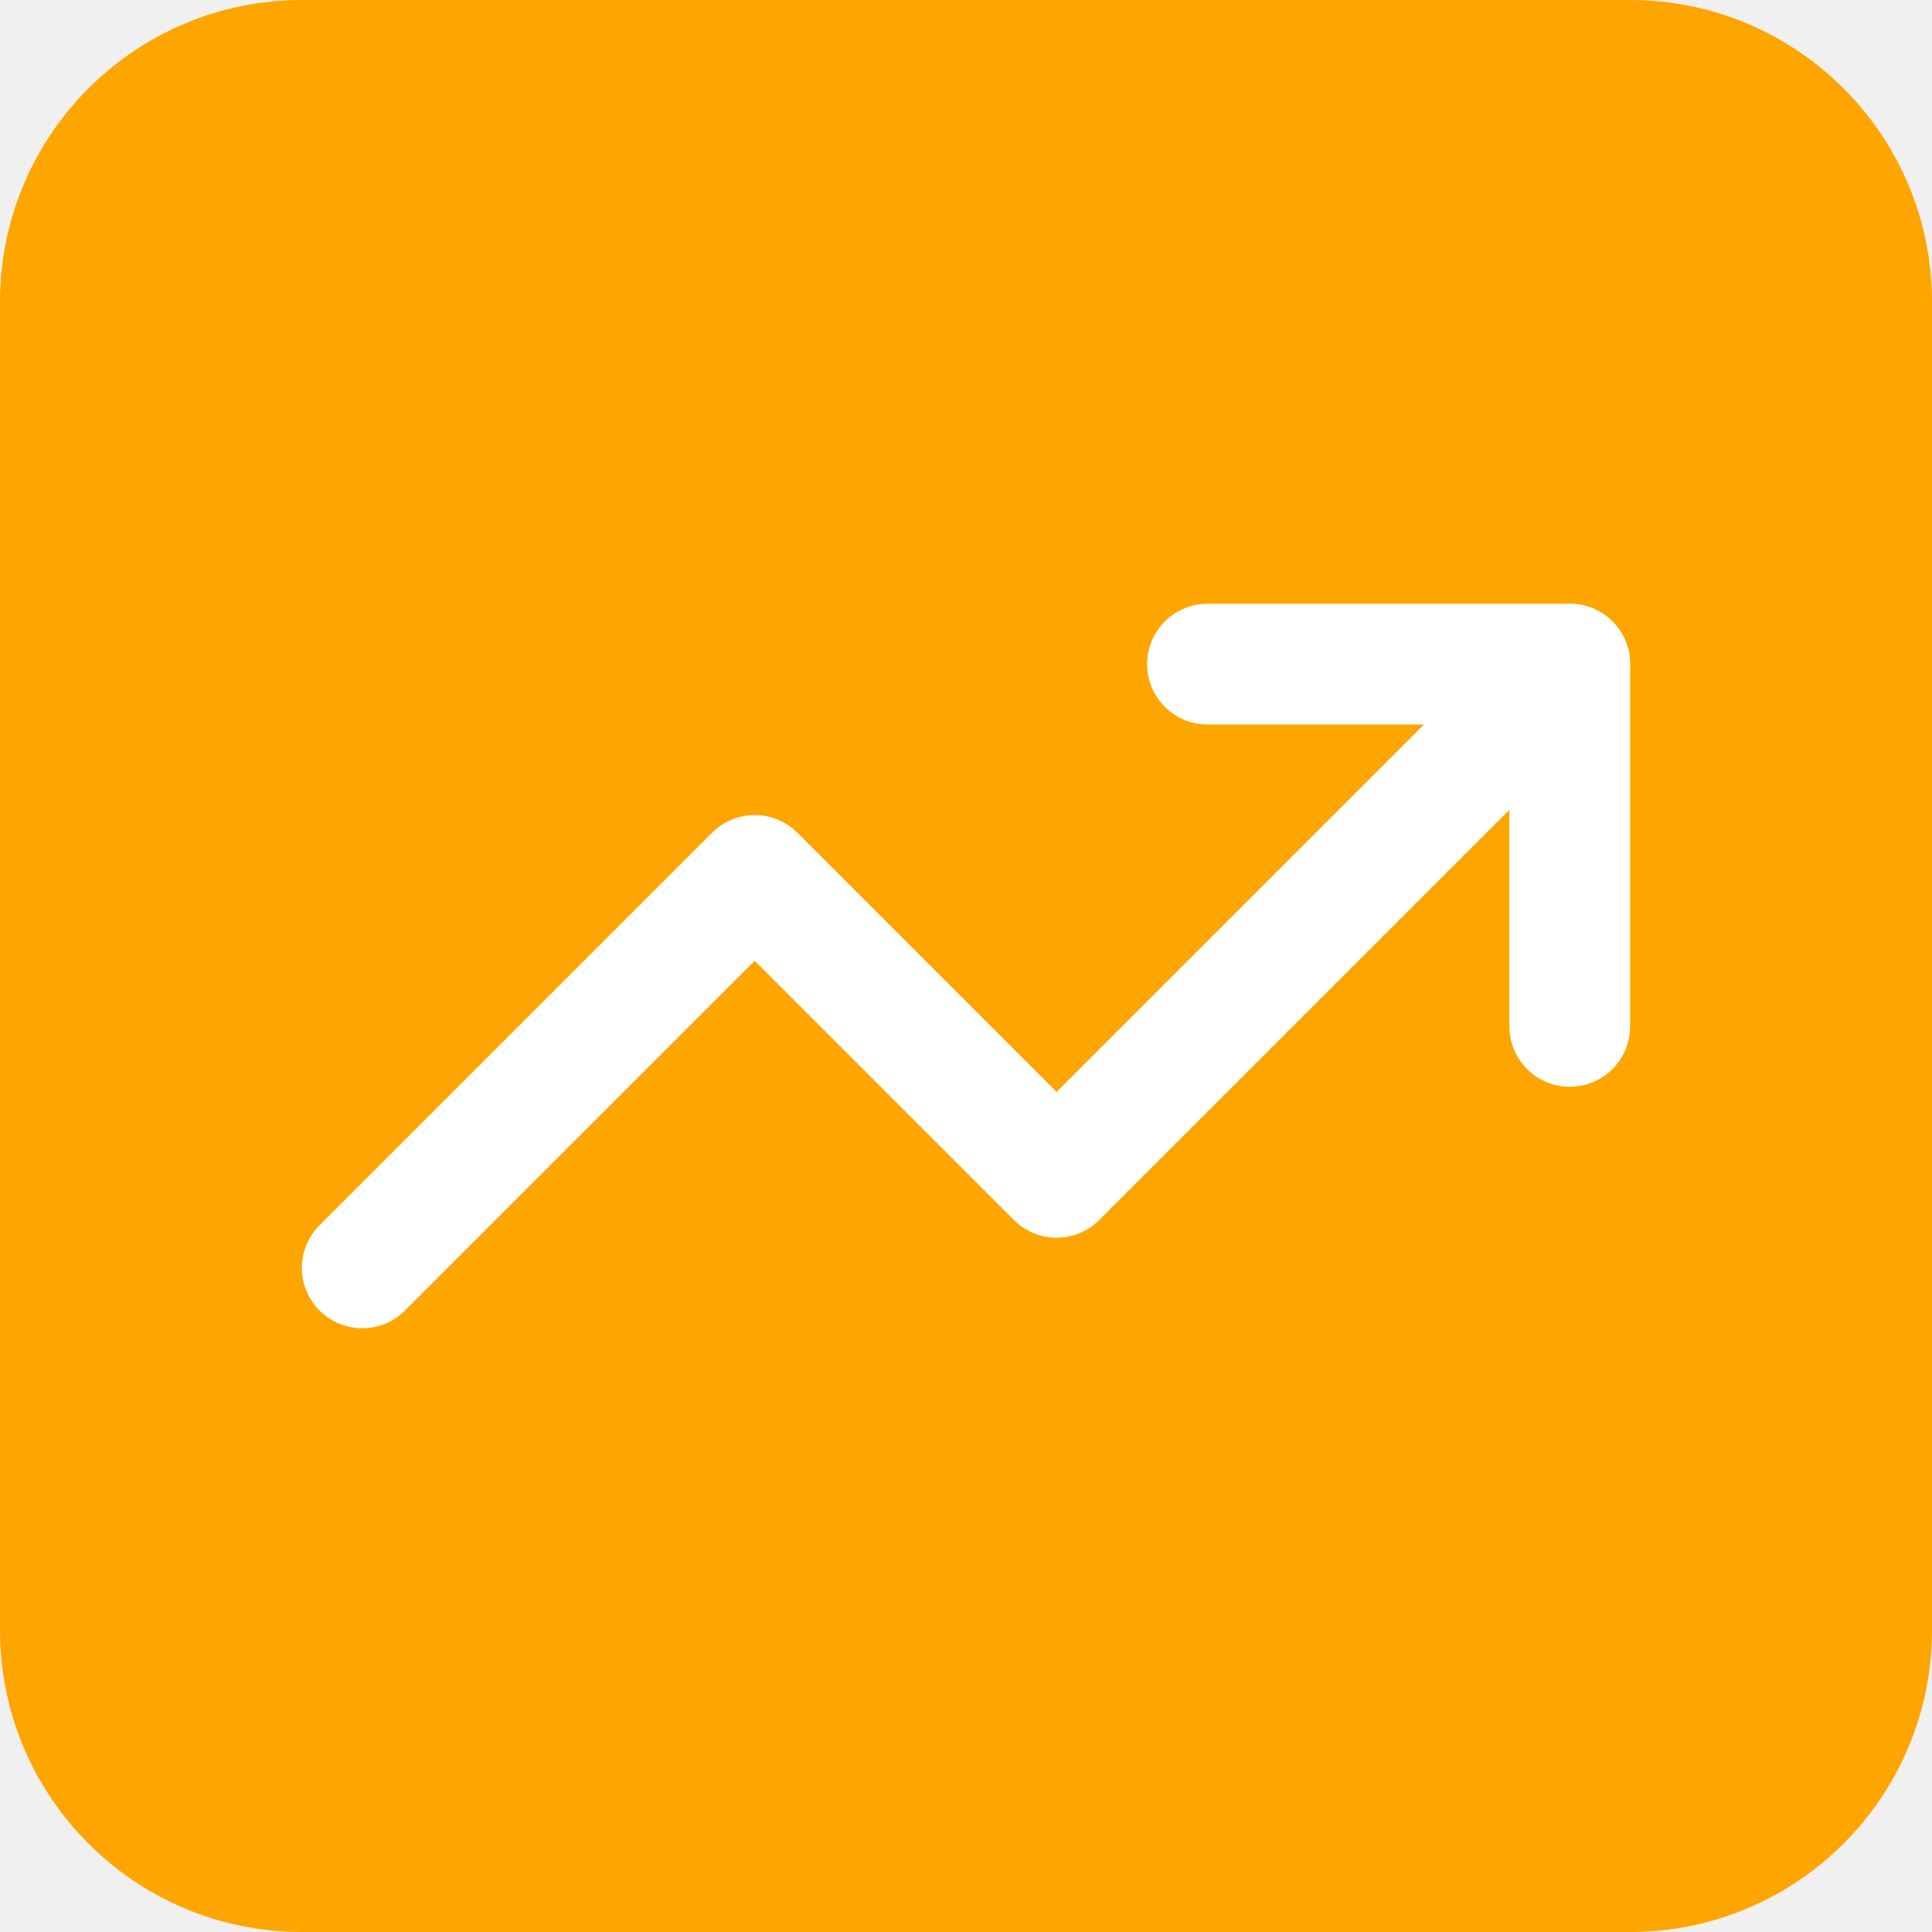
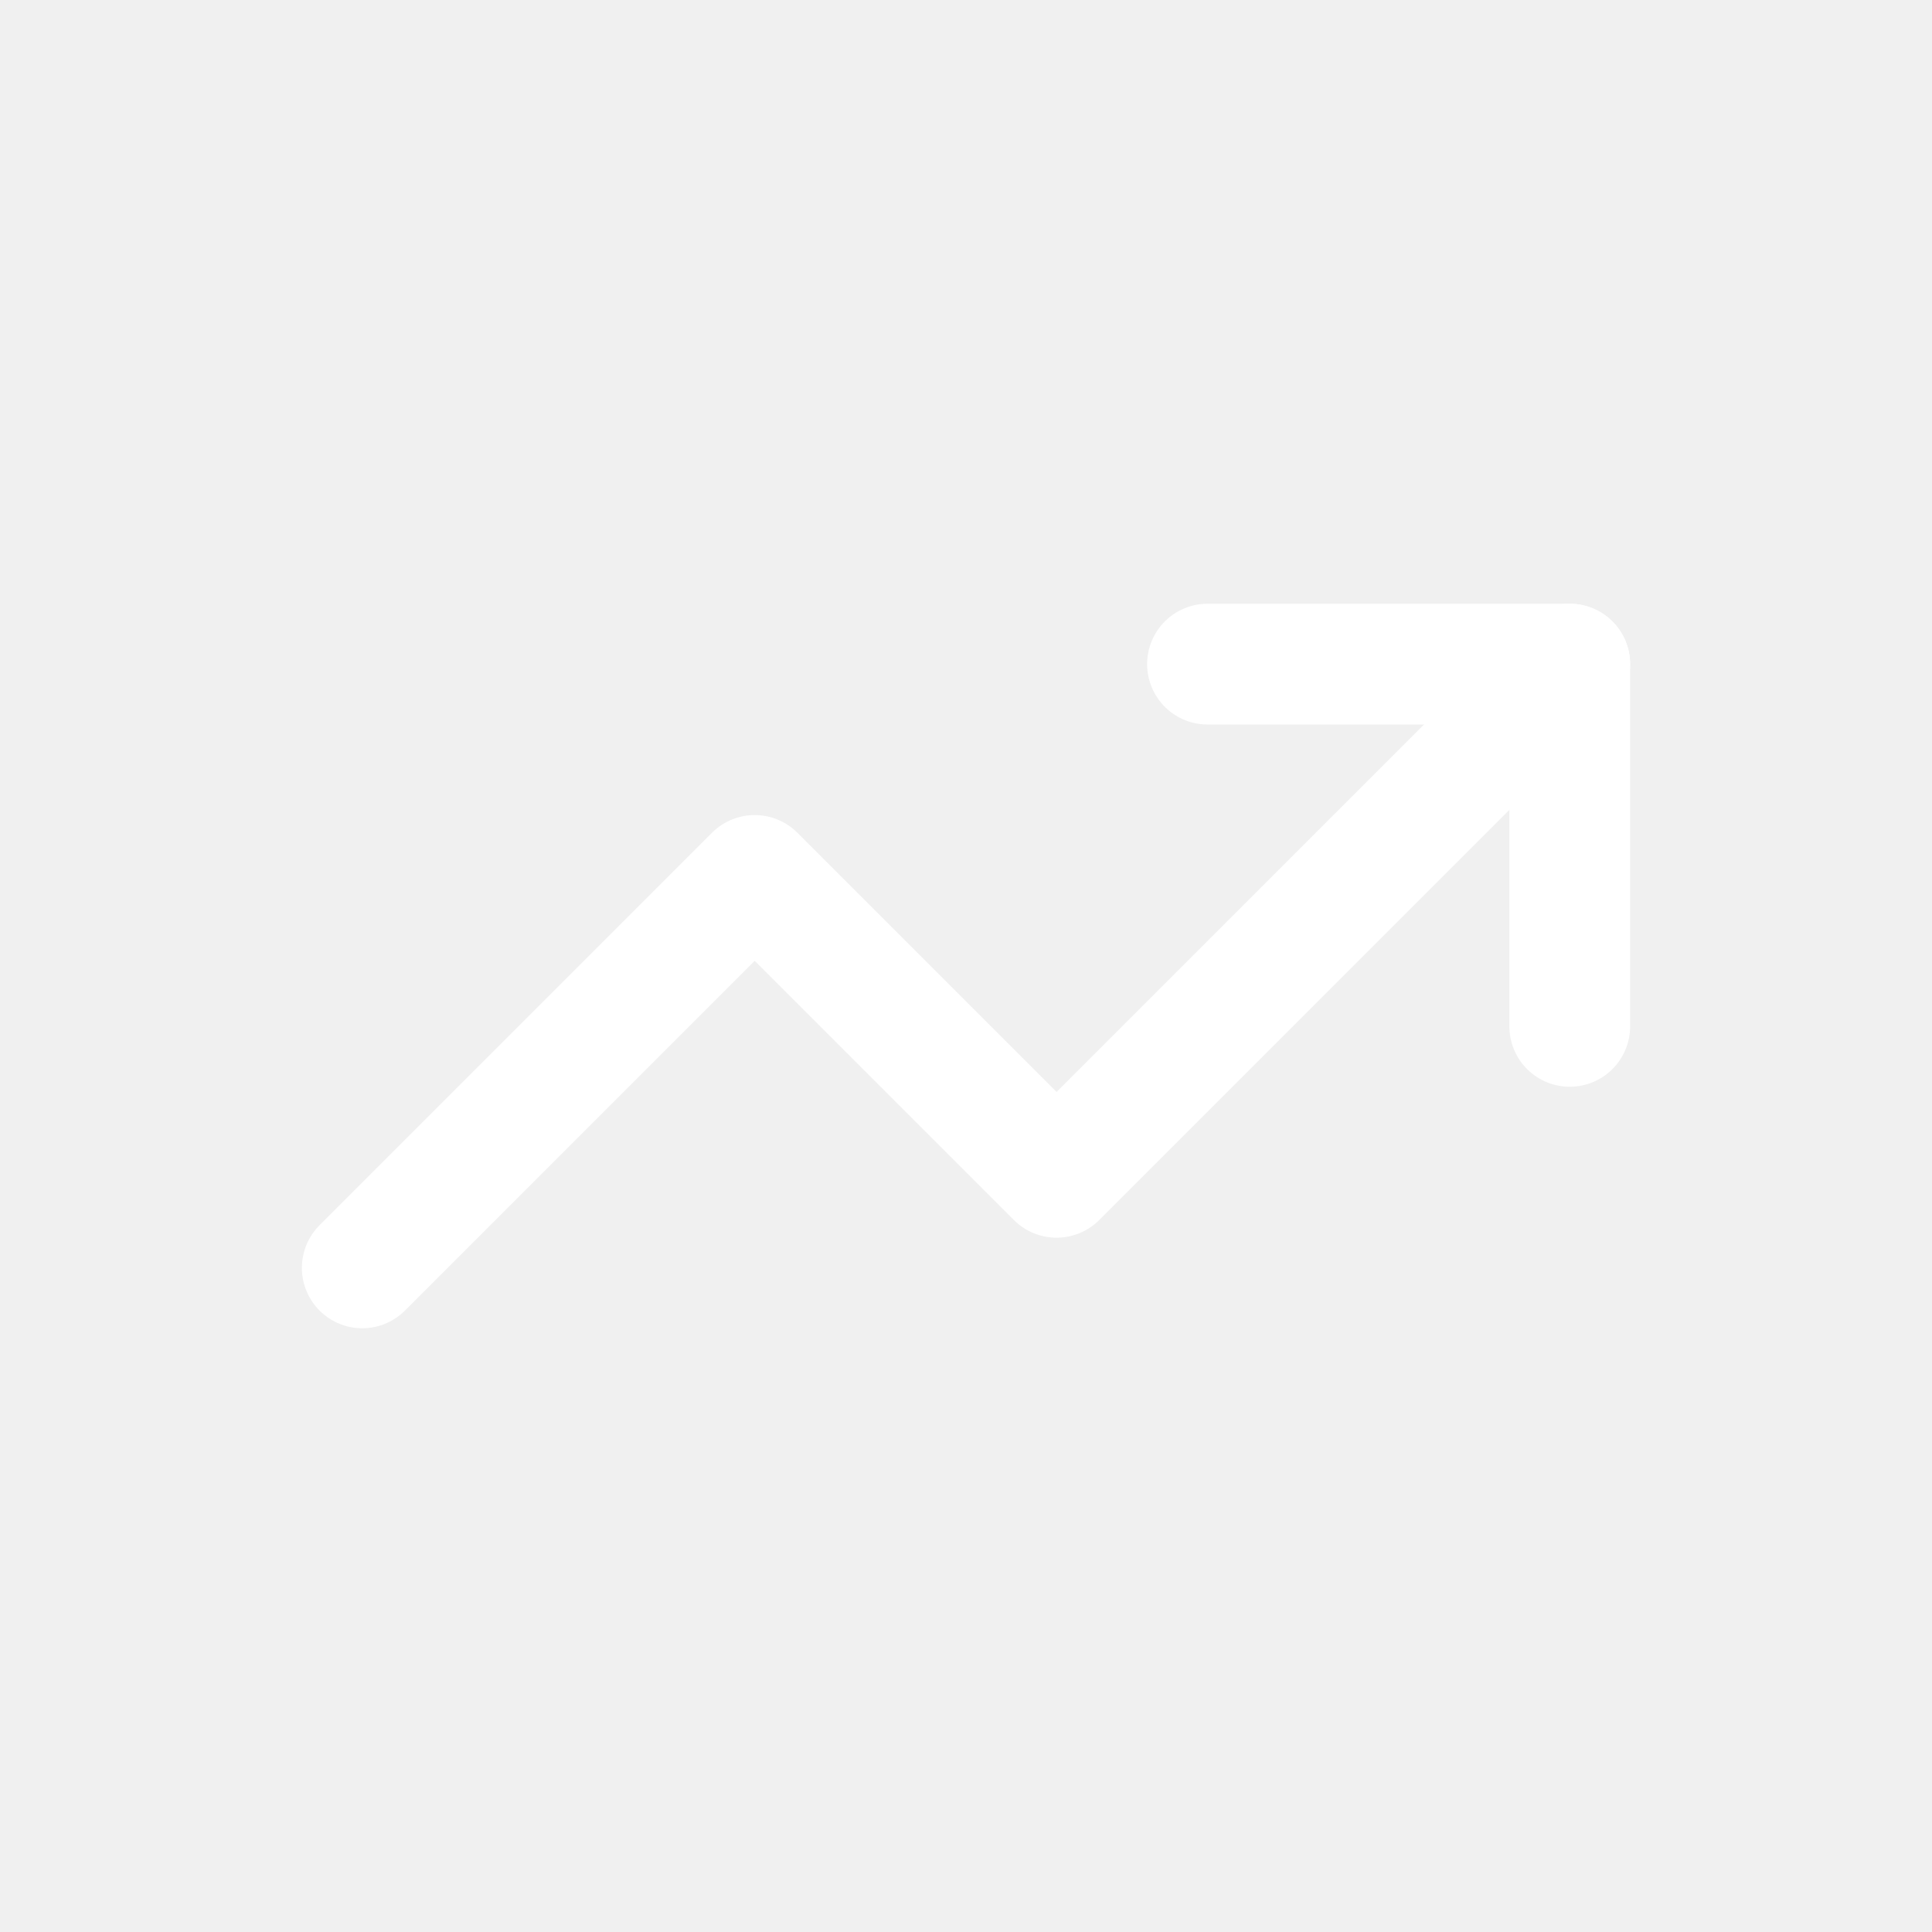
<svg xmlns="http://www.w3.org/2000/svg" width="32" height="32" viewBox="0 0 32 32" fill="none">
-   <rect x="0" y="0" width="32" height="32" rx="5" ry="5" fill="#FFA500" />
  <g transform="translate(4,4)" stroke="white" stroke-width="2" stroke-linecap="round" stroke-linejoin="round" fill="none">
    <polyline points="22 7 13.5 15.5 8.5 10.5 2 17" />
    <polyline points="16 7 22 7 22 13" />
  </g>
</svg>
